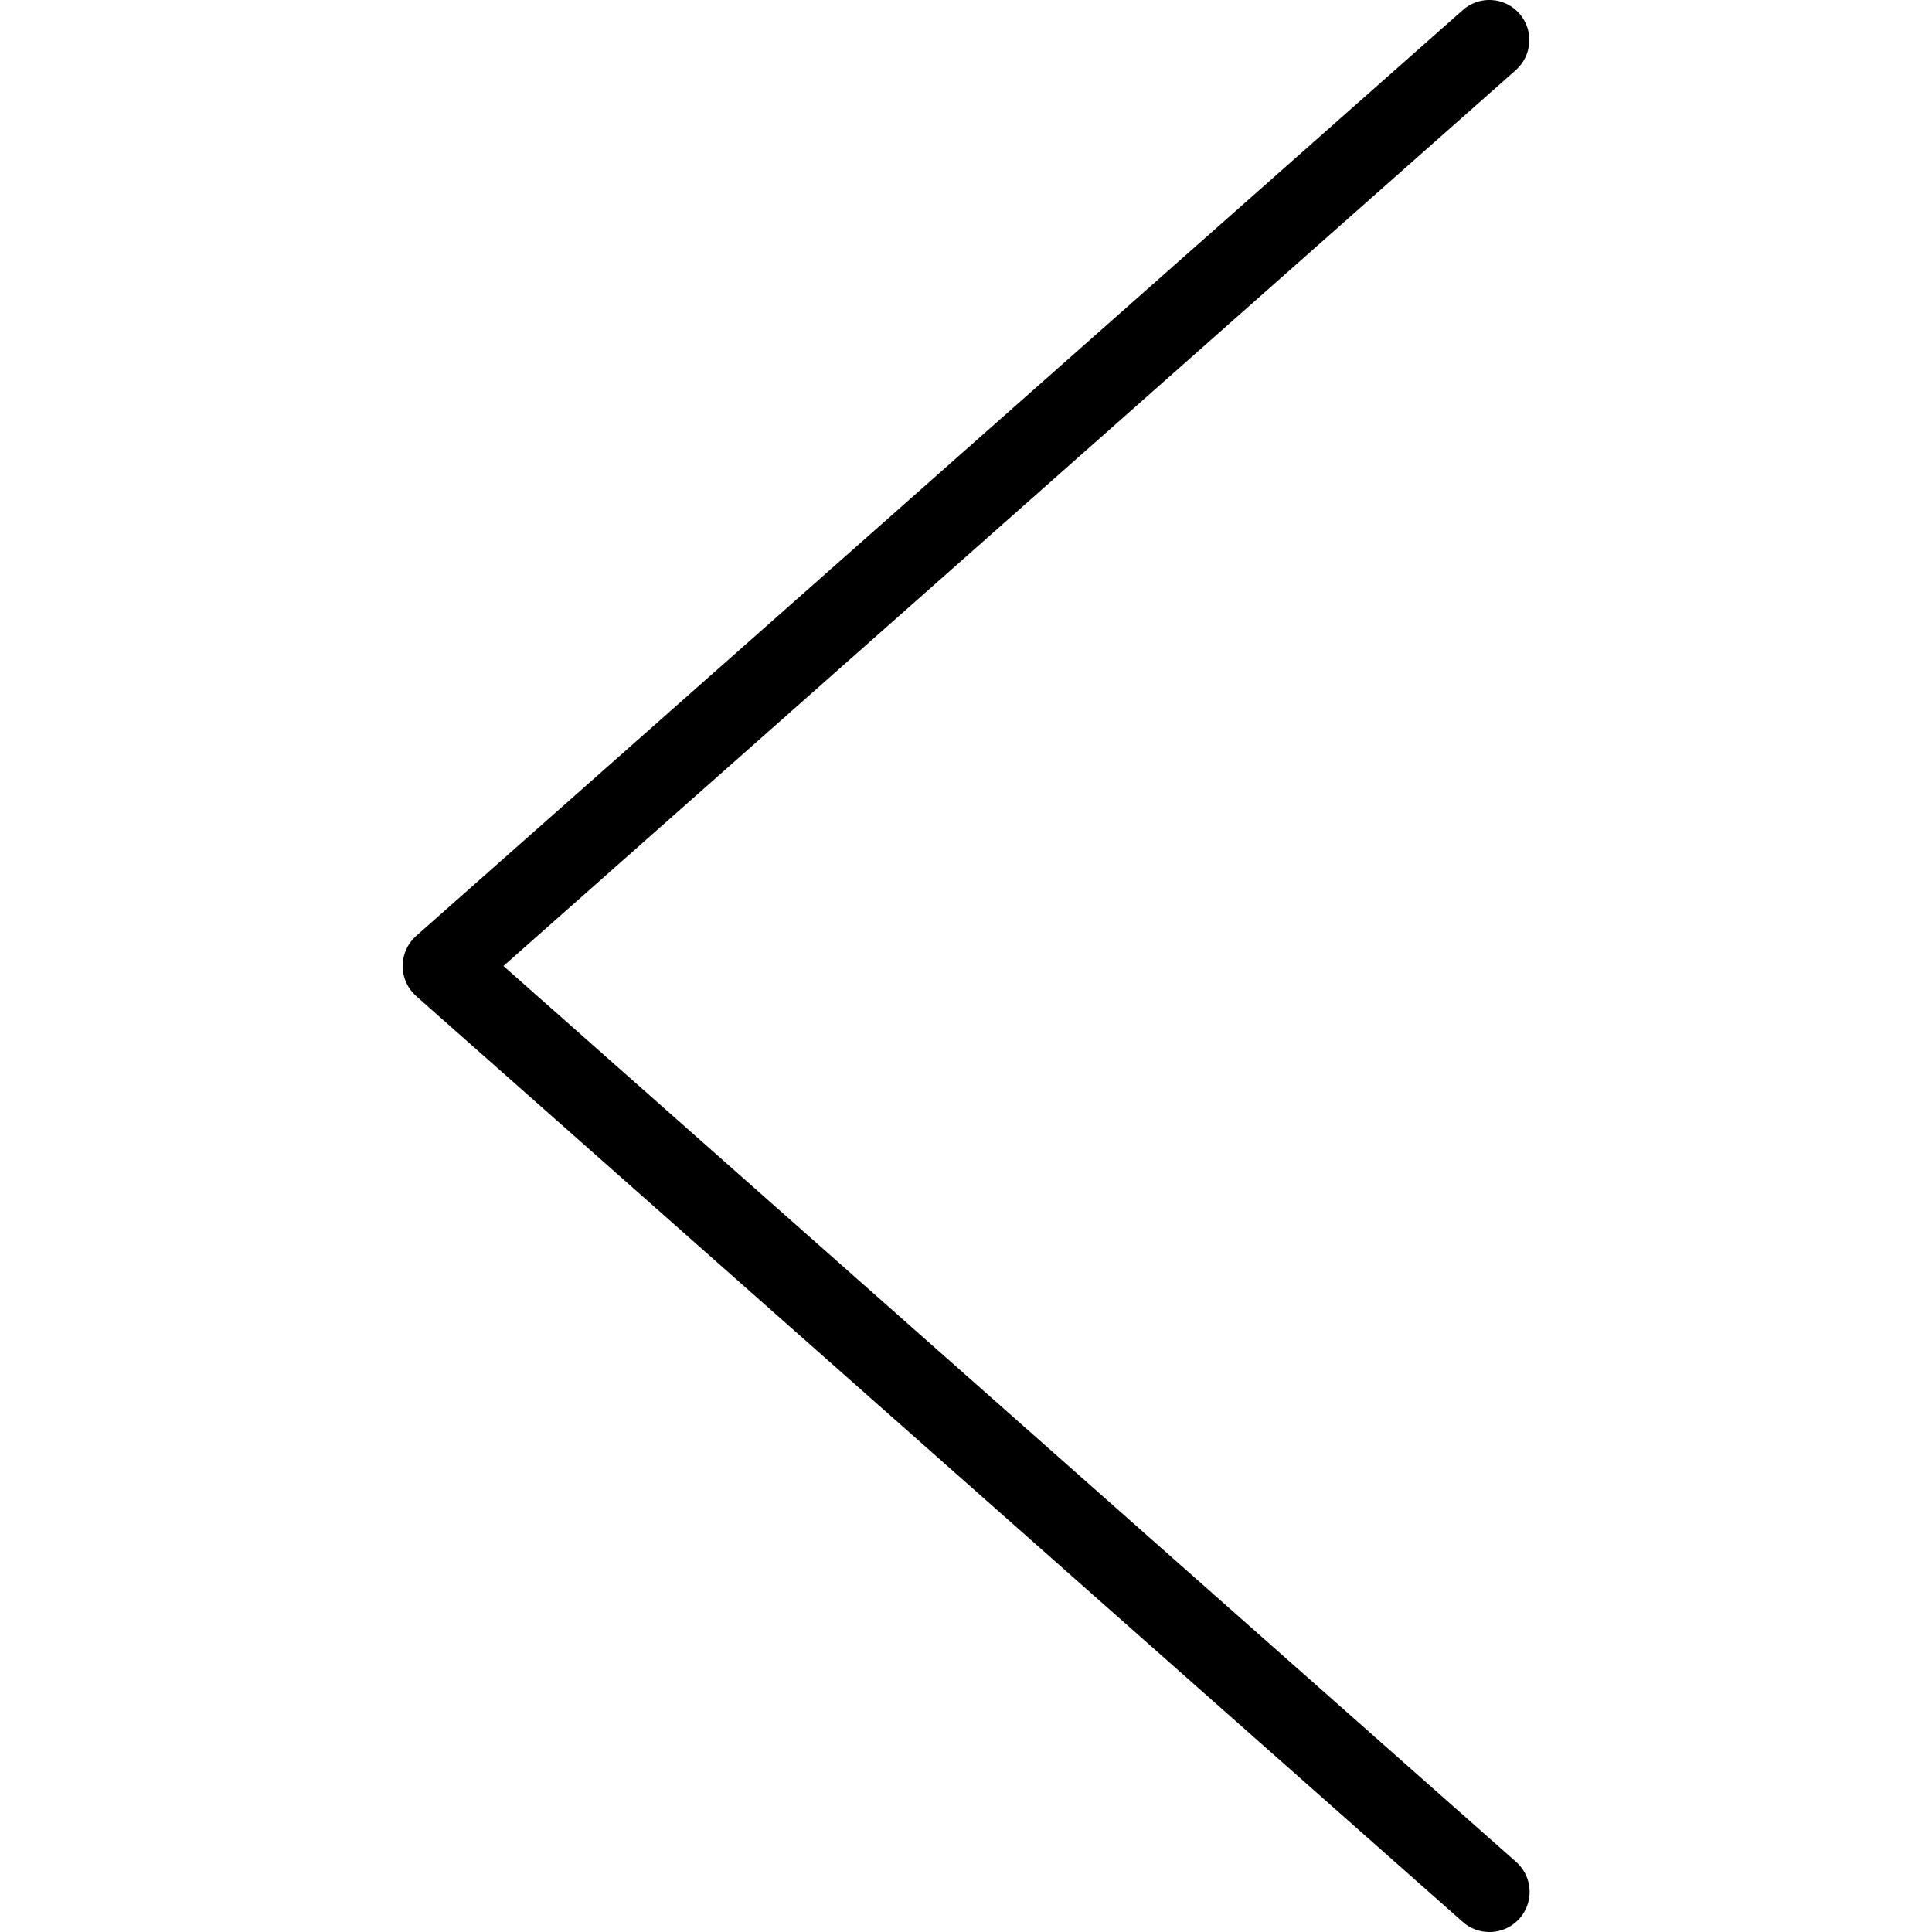
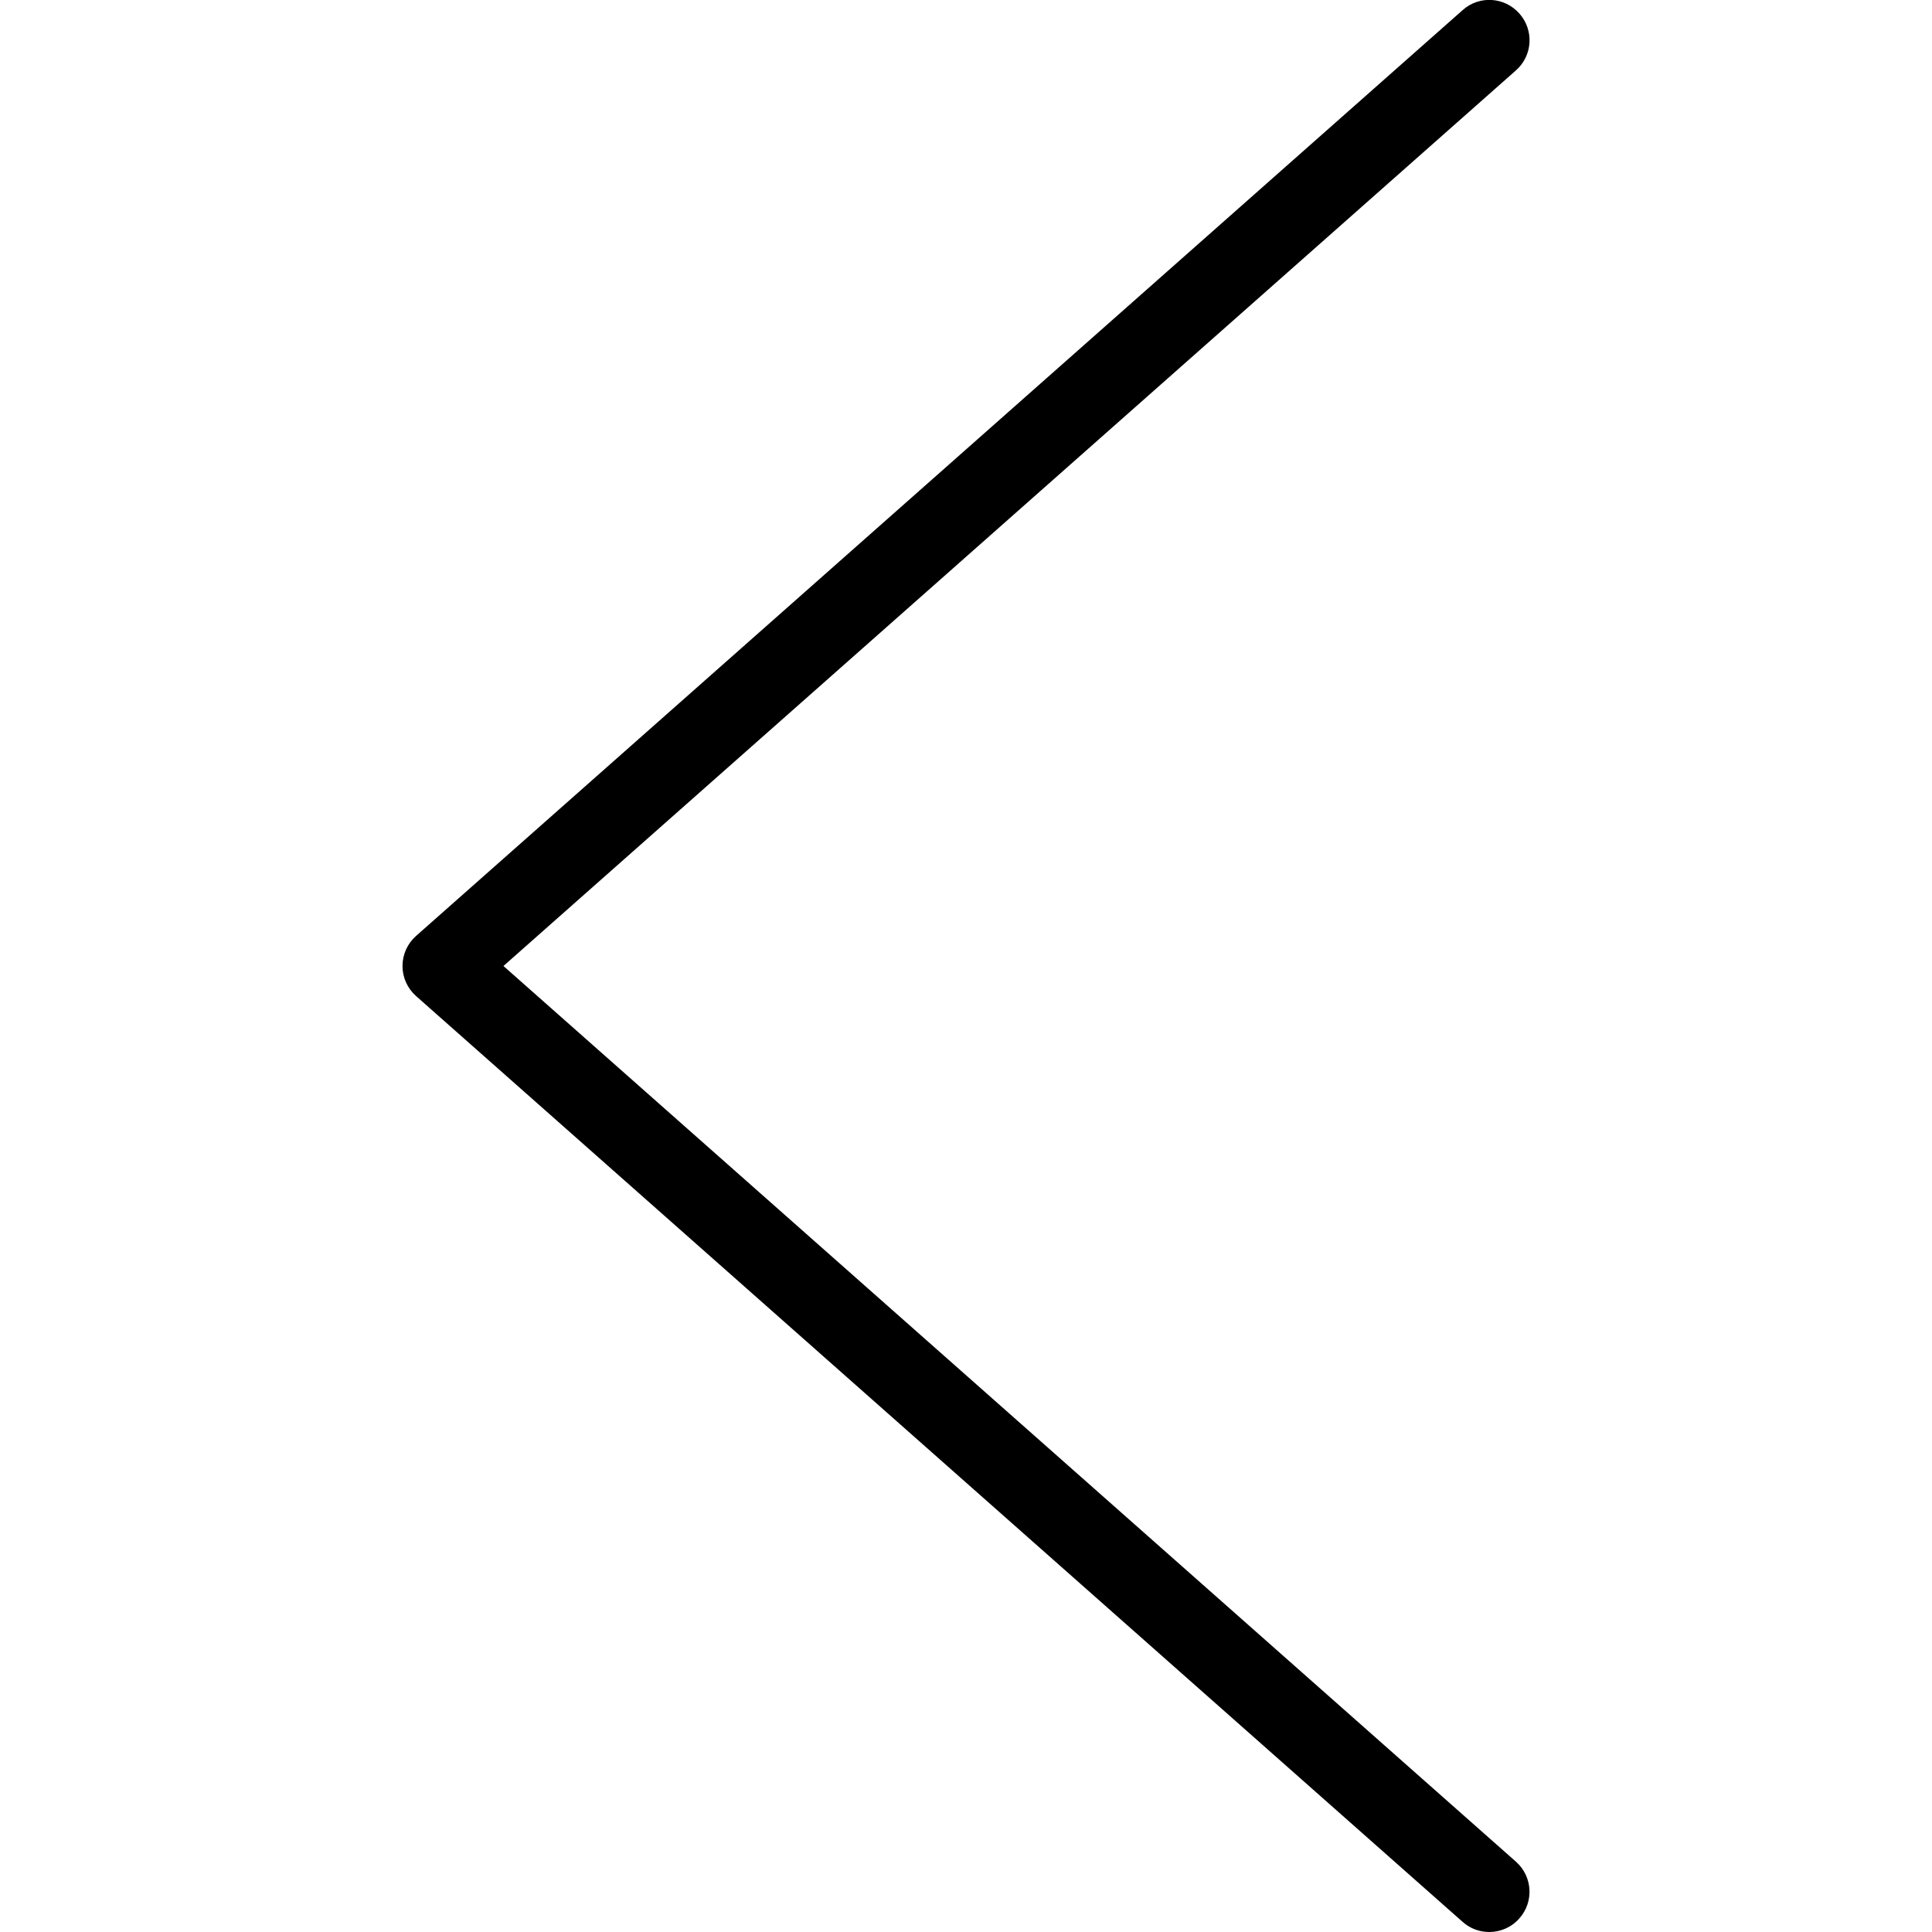
- <svg xmlns="http://www.w3.org/2000/svg" width="24" height="24">
-   <path d="M18.5 24a.493.493 0 0 1-.33-.126l-13-11.5a.5.5 0 0 1 0-.748l13-11.5a.497.497 0 0 1 .705.043.5.5 0 0 1-.043.7L6.254 12 18.83 23.126a.498.498 0 0 1-.33.874z" />
+ <svg xmlns="http://www.w3.org/2000/svg" version="1.1" id="Outline_Icons" x="0px" y="0px" width="24px" height="24px" viewBox="0 0 24 24" enable-background="new 0 0 24 24" xml:space="preserve">
+   <g>
+     <path d="M18.5,24c-0.118,0-0.236-0.041-0.331-0.126l-13-11.5C5.062,12.279,5,12.144,5,12s0.062-0.279,0.169-0.374l13-11.5   c0.206-0.185,0.522-0.166,0.706,0.043c0.183,0.207,0.164,0.522-0.043,0.705L6.254,12l12.577,11.126   c0.207,0.183,0.227,0.498,0.043,0.705C18.776,23.943,18.638,24,18.5,24z" />
+   </g>
</svg>
